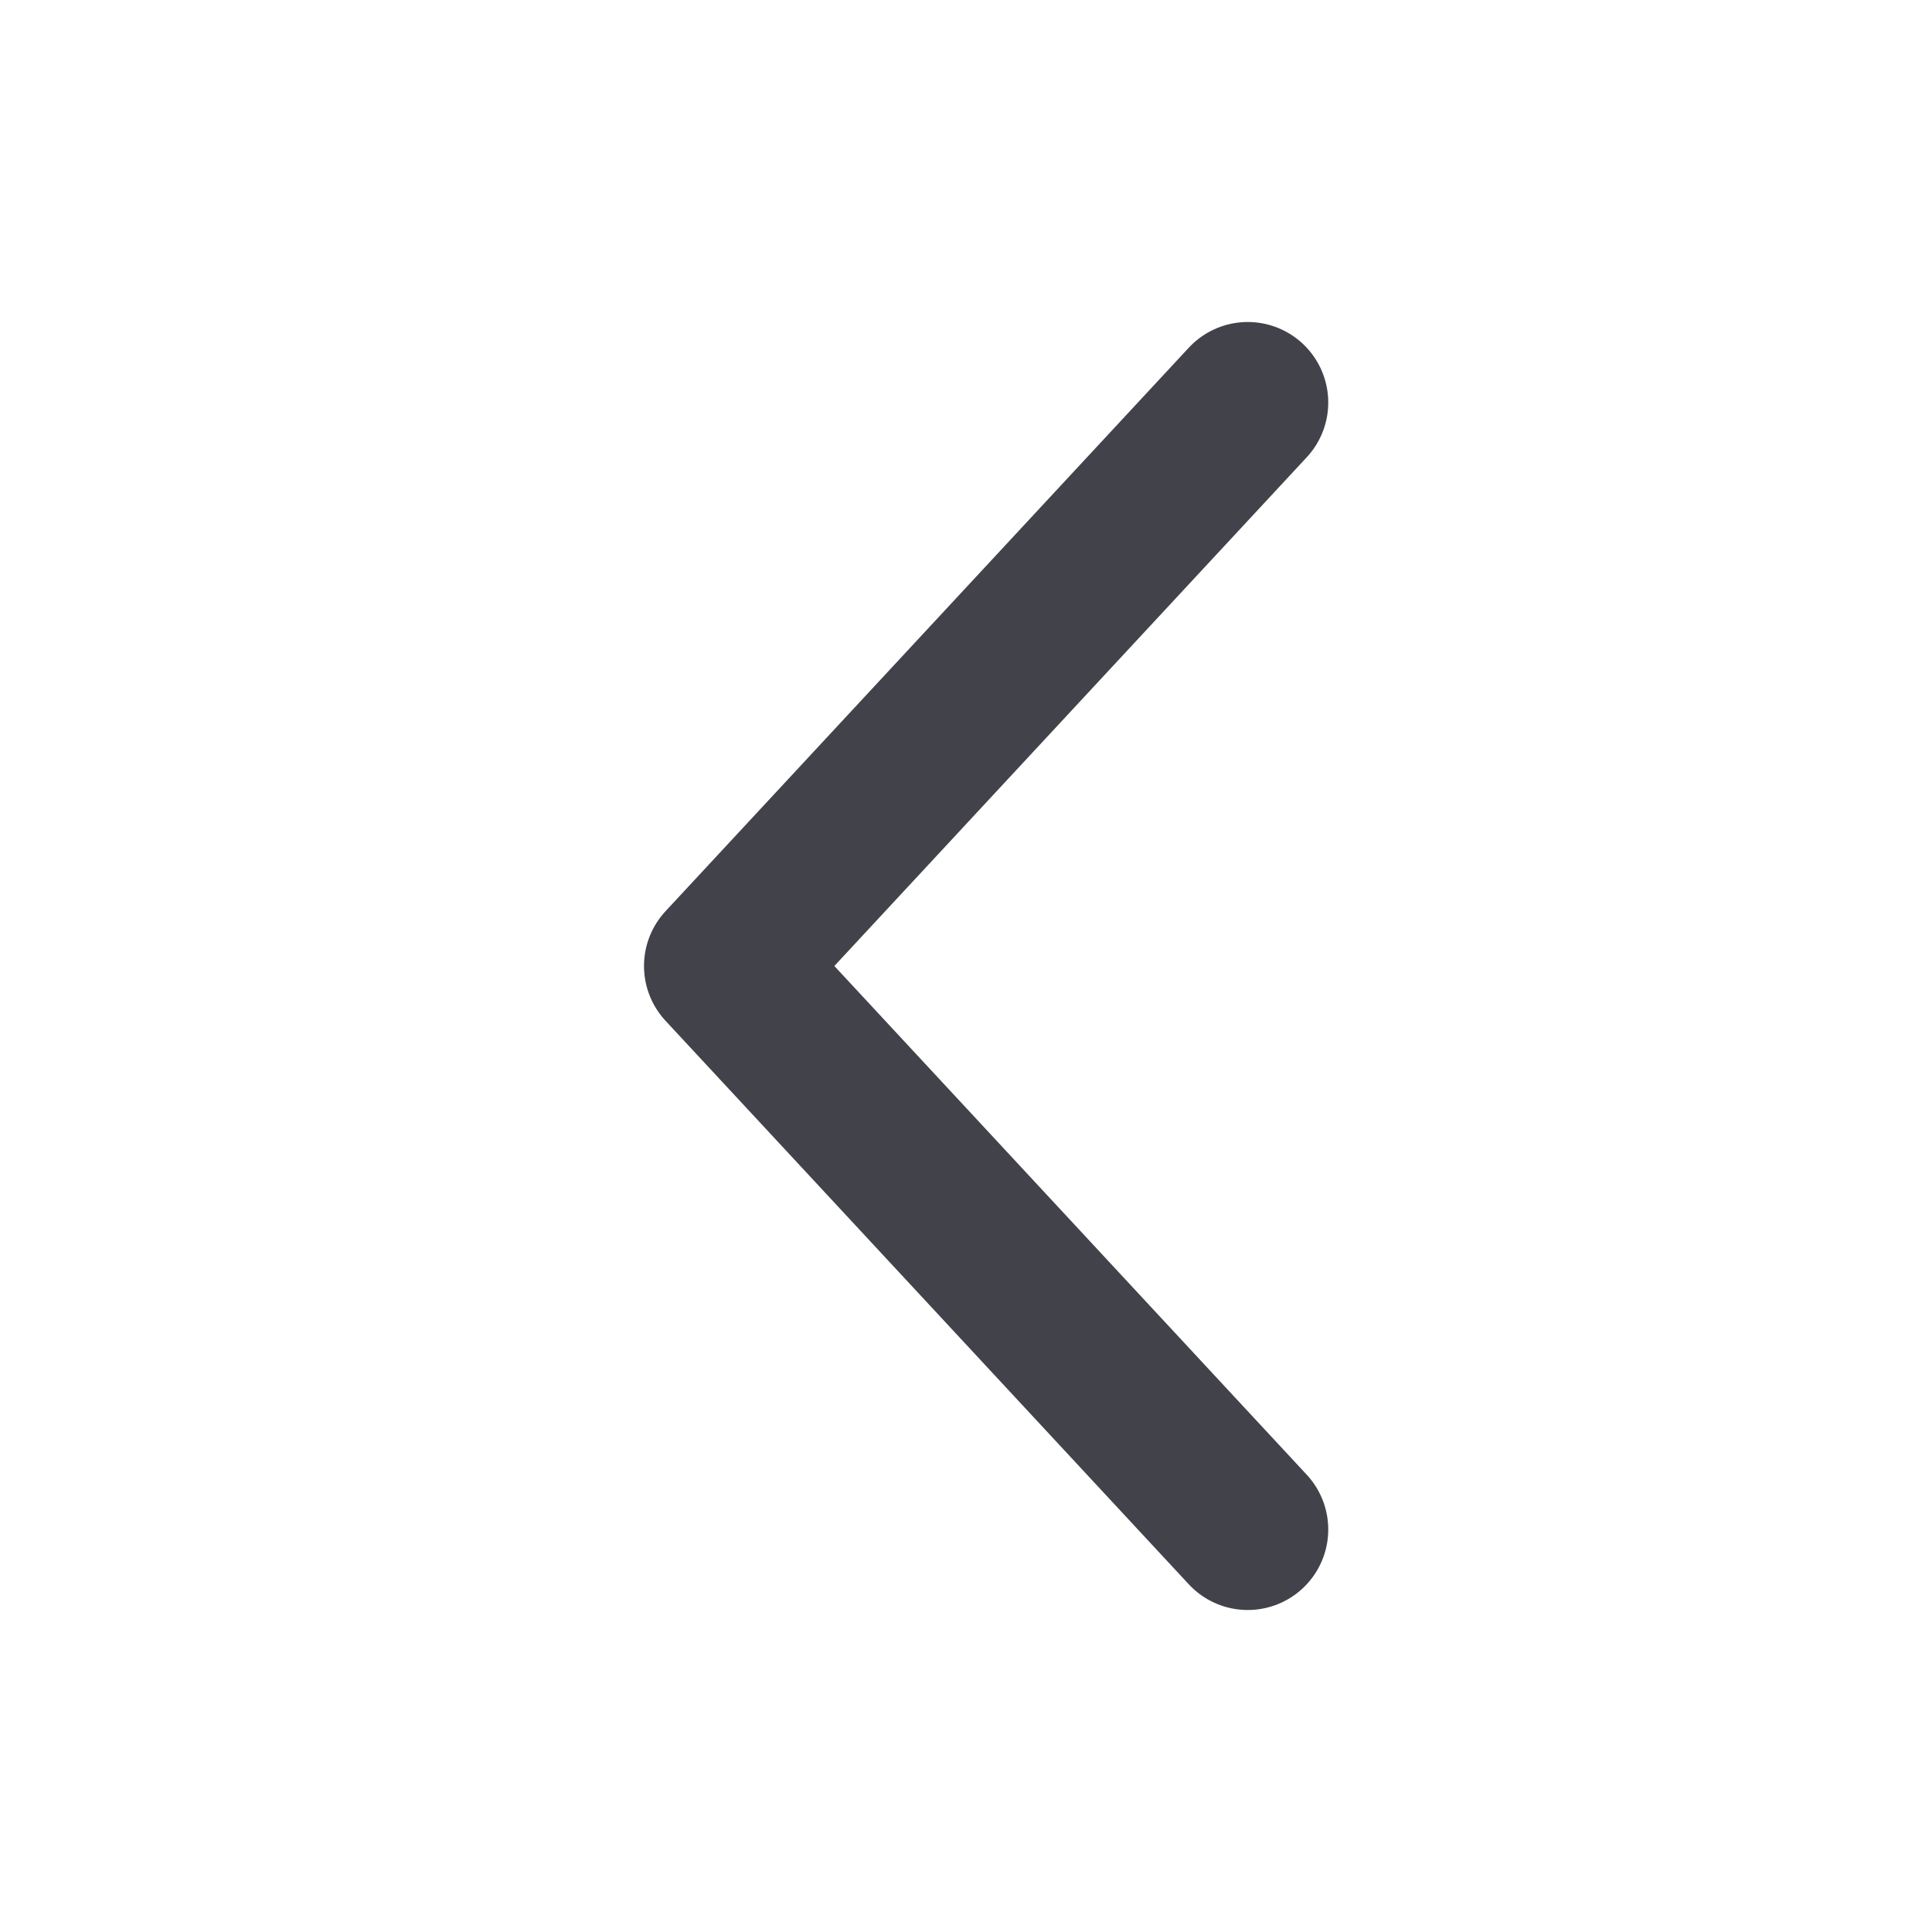
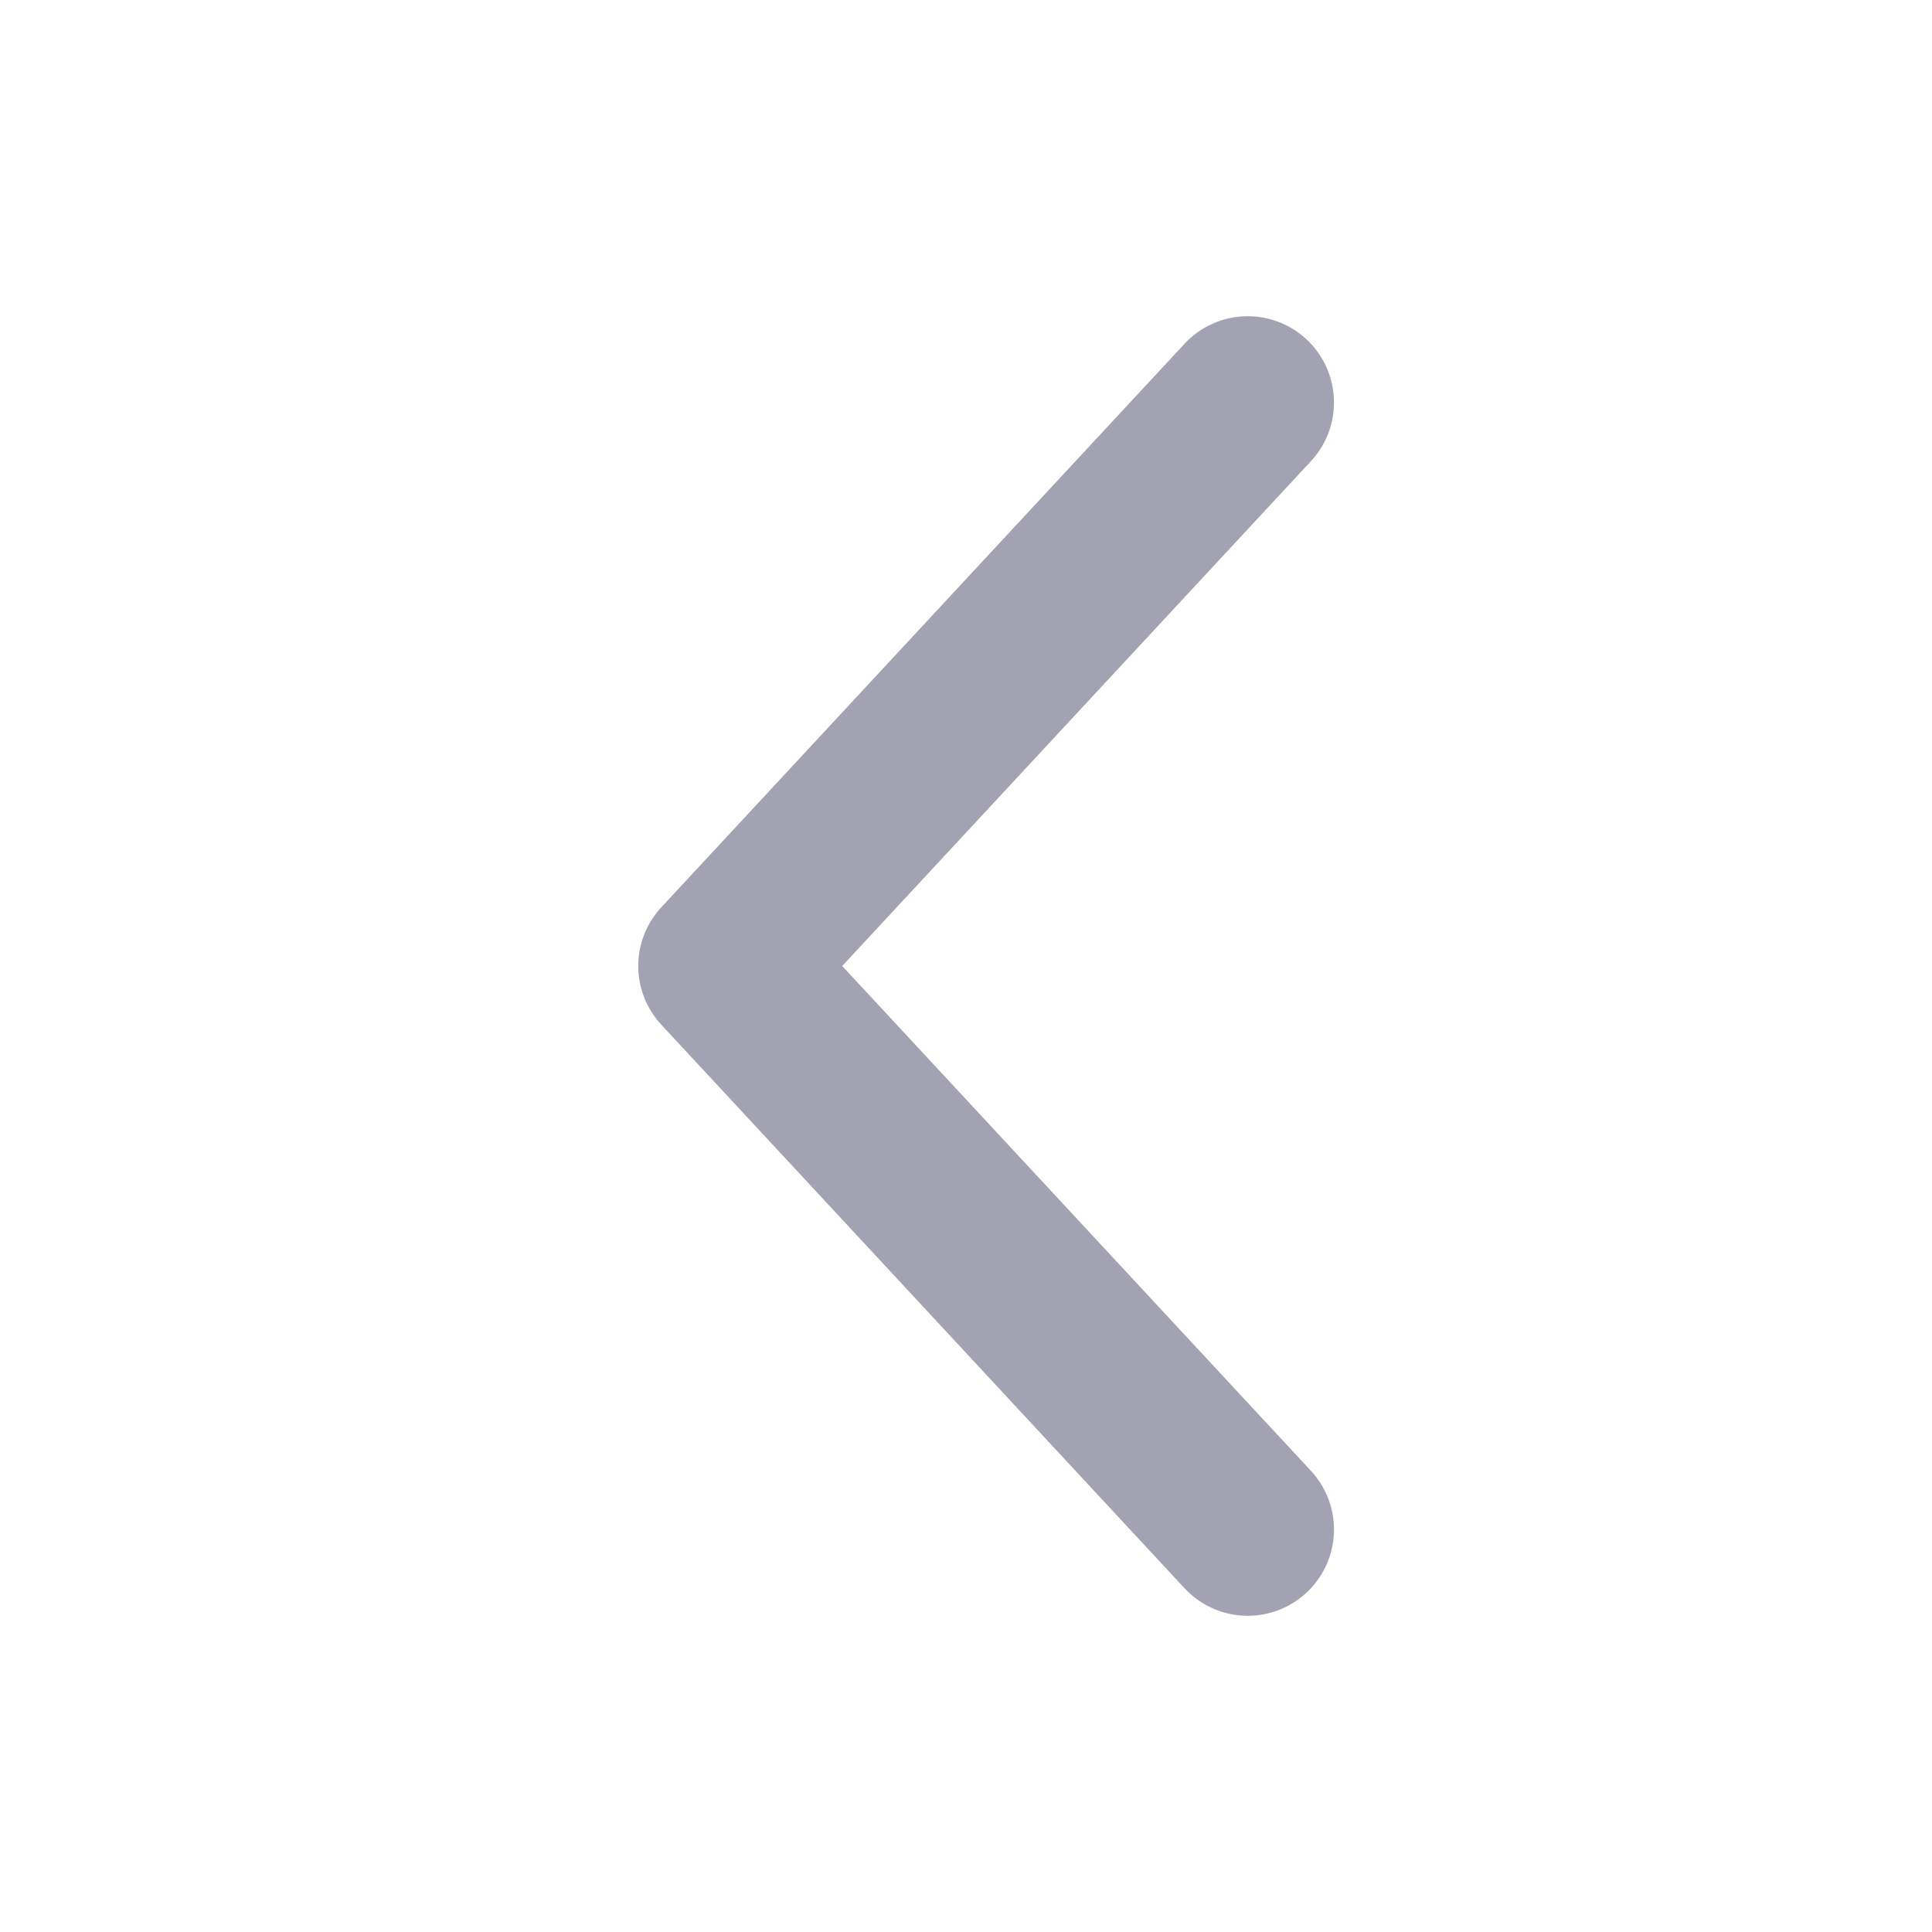
- <svg xmlns="http://www.w3.org/2000/svg" width="24" height="24" viewBox="0 0 24 24" fill="none">
-   <path d="M15.5 5L9 12L15.5 19" stroke="#42424A" stroke-width="2" stroke-linecap="round" stroke-linejoin="round" />
+ <svg xmlns="http://www.w3.org/2000/svg" width="28" height="28" viewBox="0 0 28 28" fill="none">
+   <path d="M18.083 5.833L10.5 14L18.083 22.167" stroke="#A2A2B2" stroke-width="2.5" stroke-linecap="round" stroke-linejoin="round" />
</svg>
